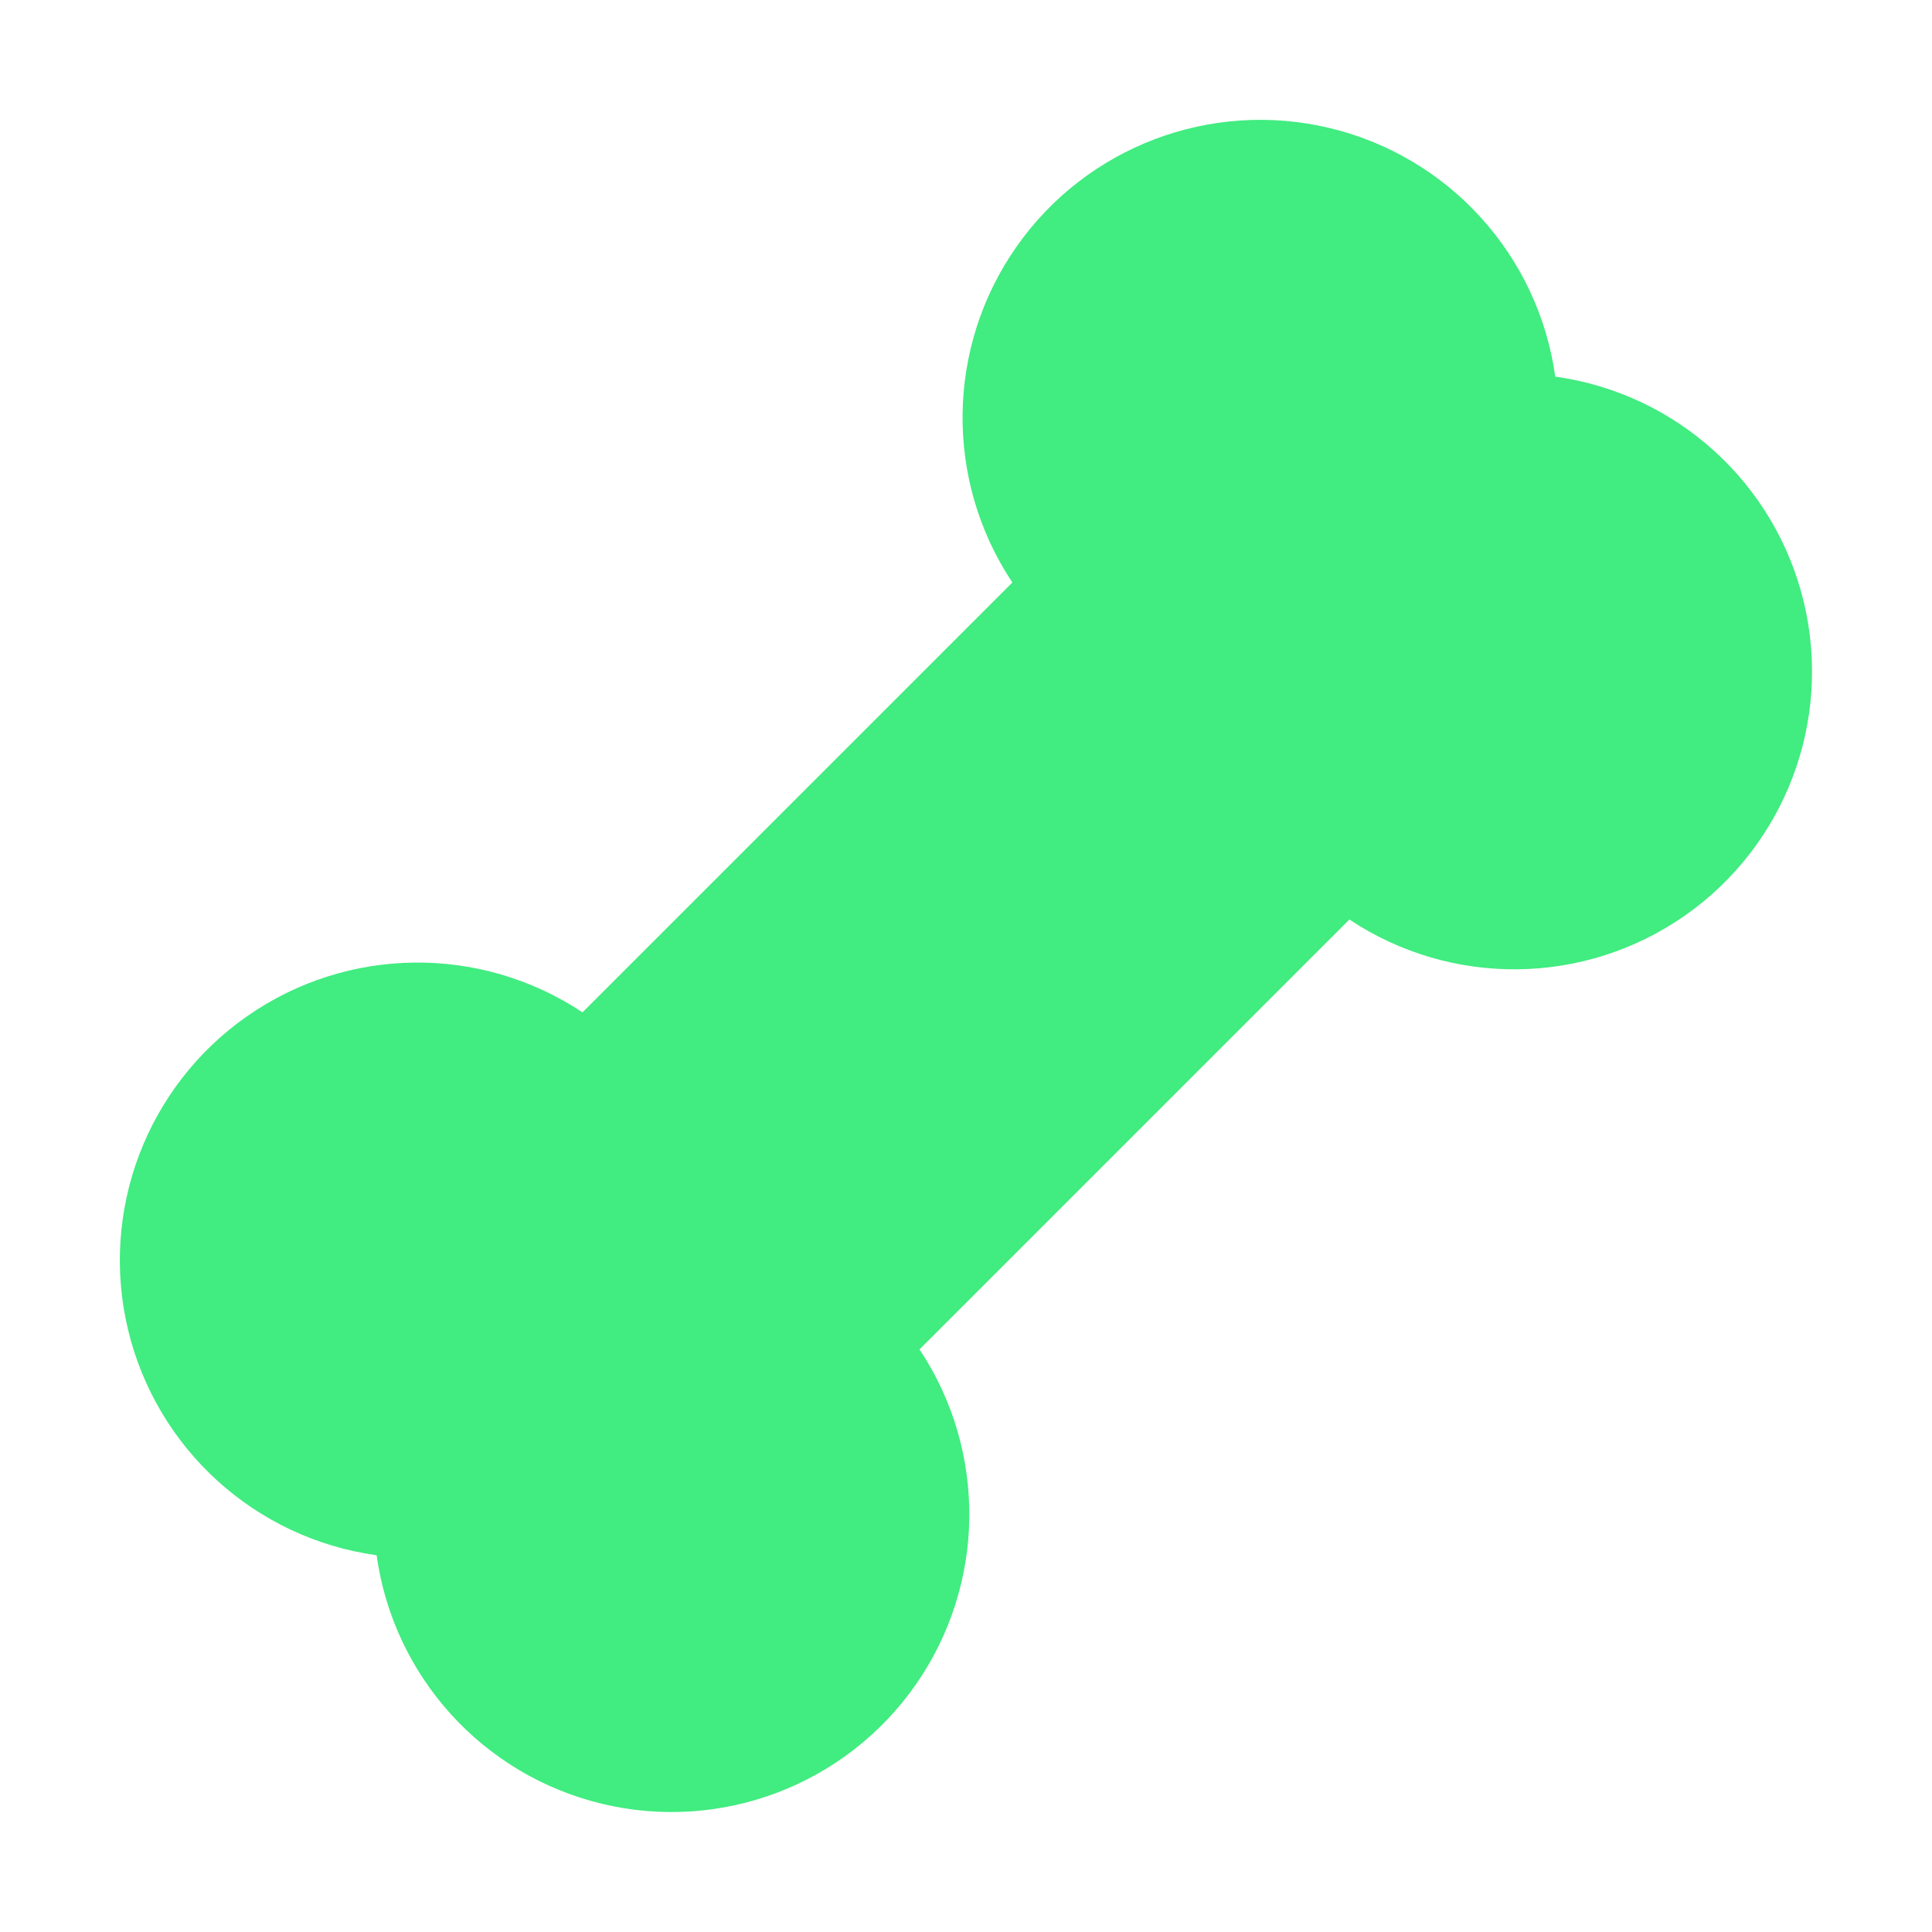
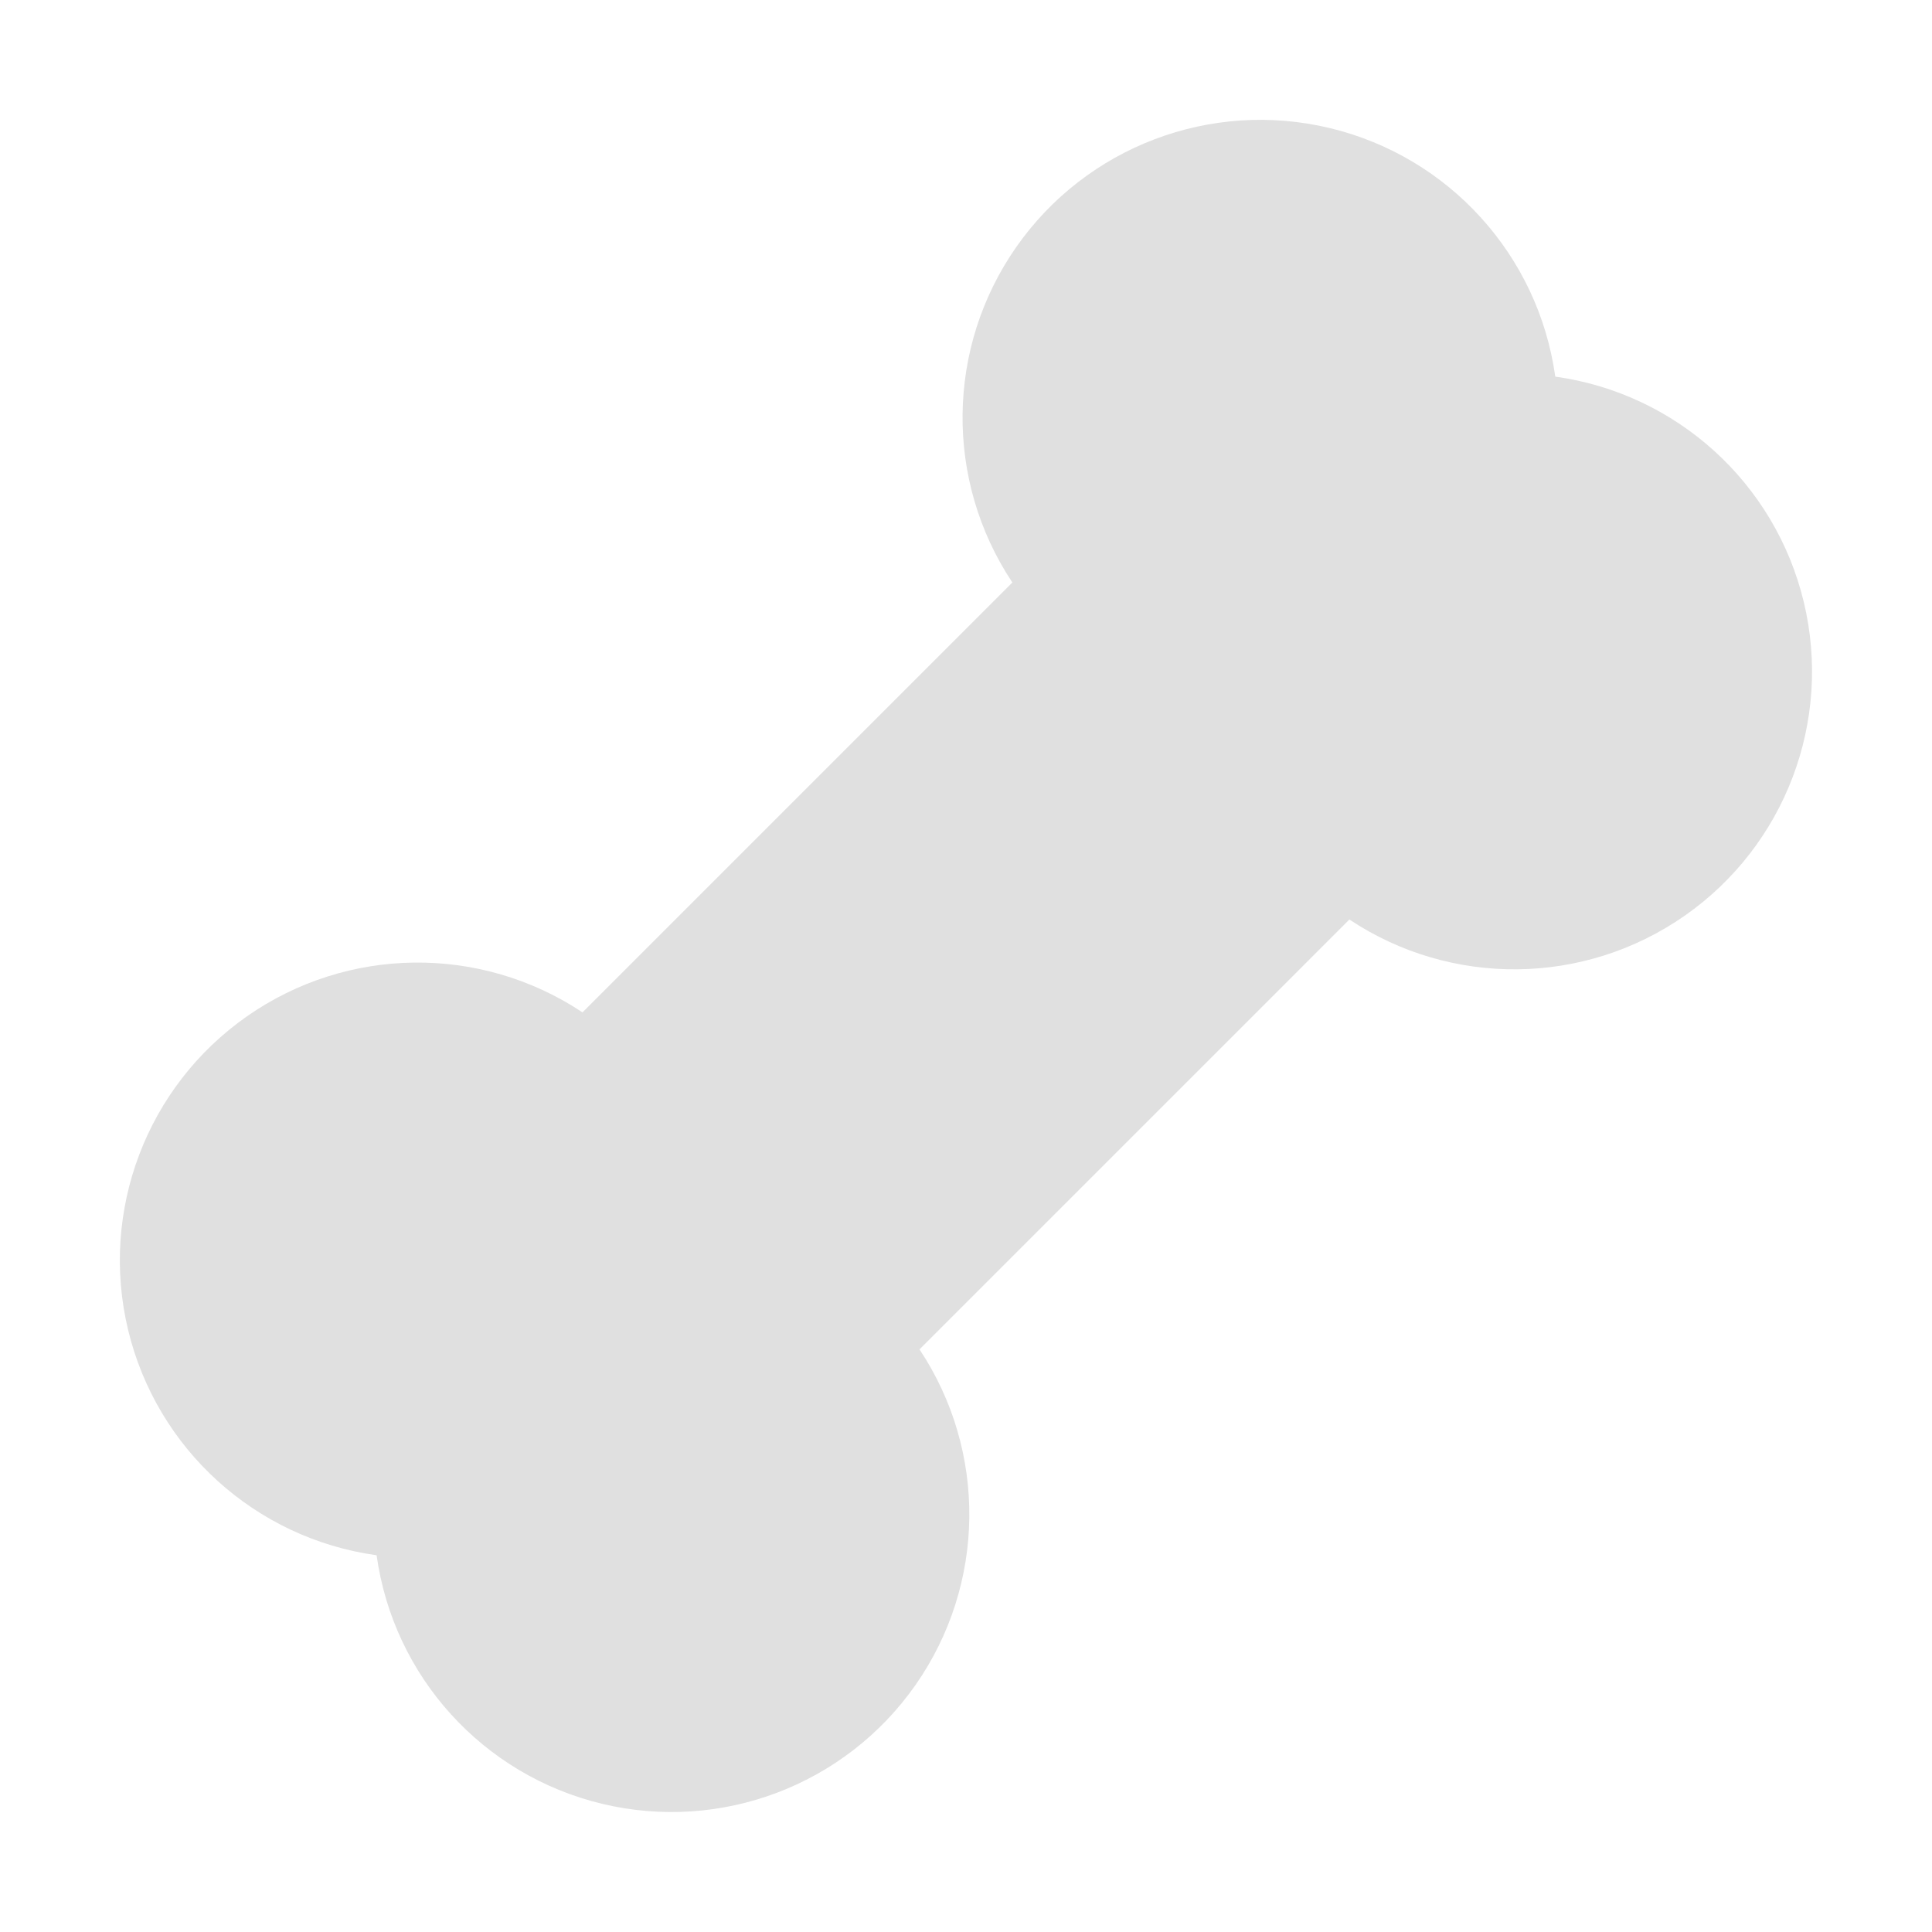
<svg xmlns="http://www.w3.org/2000/svg" width="16" height="16">
-   <path fill="#41ec80" d="M4.824 8.384a2.466 2.466 0 1 0-1.705 4.496 2.466 2.466 0 1 0 4.496-1.705l3.56-3.56a2.466 2.466 0 1 0 1.705-4.496 2.466 2.466 0 1 0-4.496 1.705z" />
+   <path fill="#e0e0e0" d="M4.824 8.384a2.466 2.466 0 1 0-1.705 4.496 2.466 2.466 0 1 0 4.496-1.705l3.56-3.56a2.466 2.466 0 1 0 1.705-4.496 2.466 2.466 0 1 0-4.496 1.705z" />
</svg>
